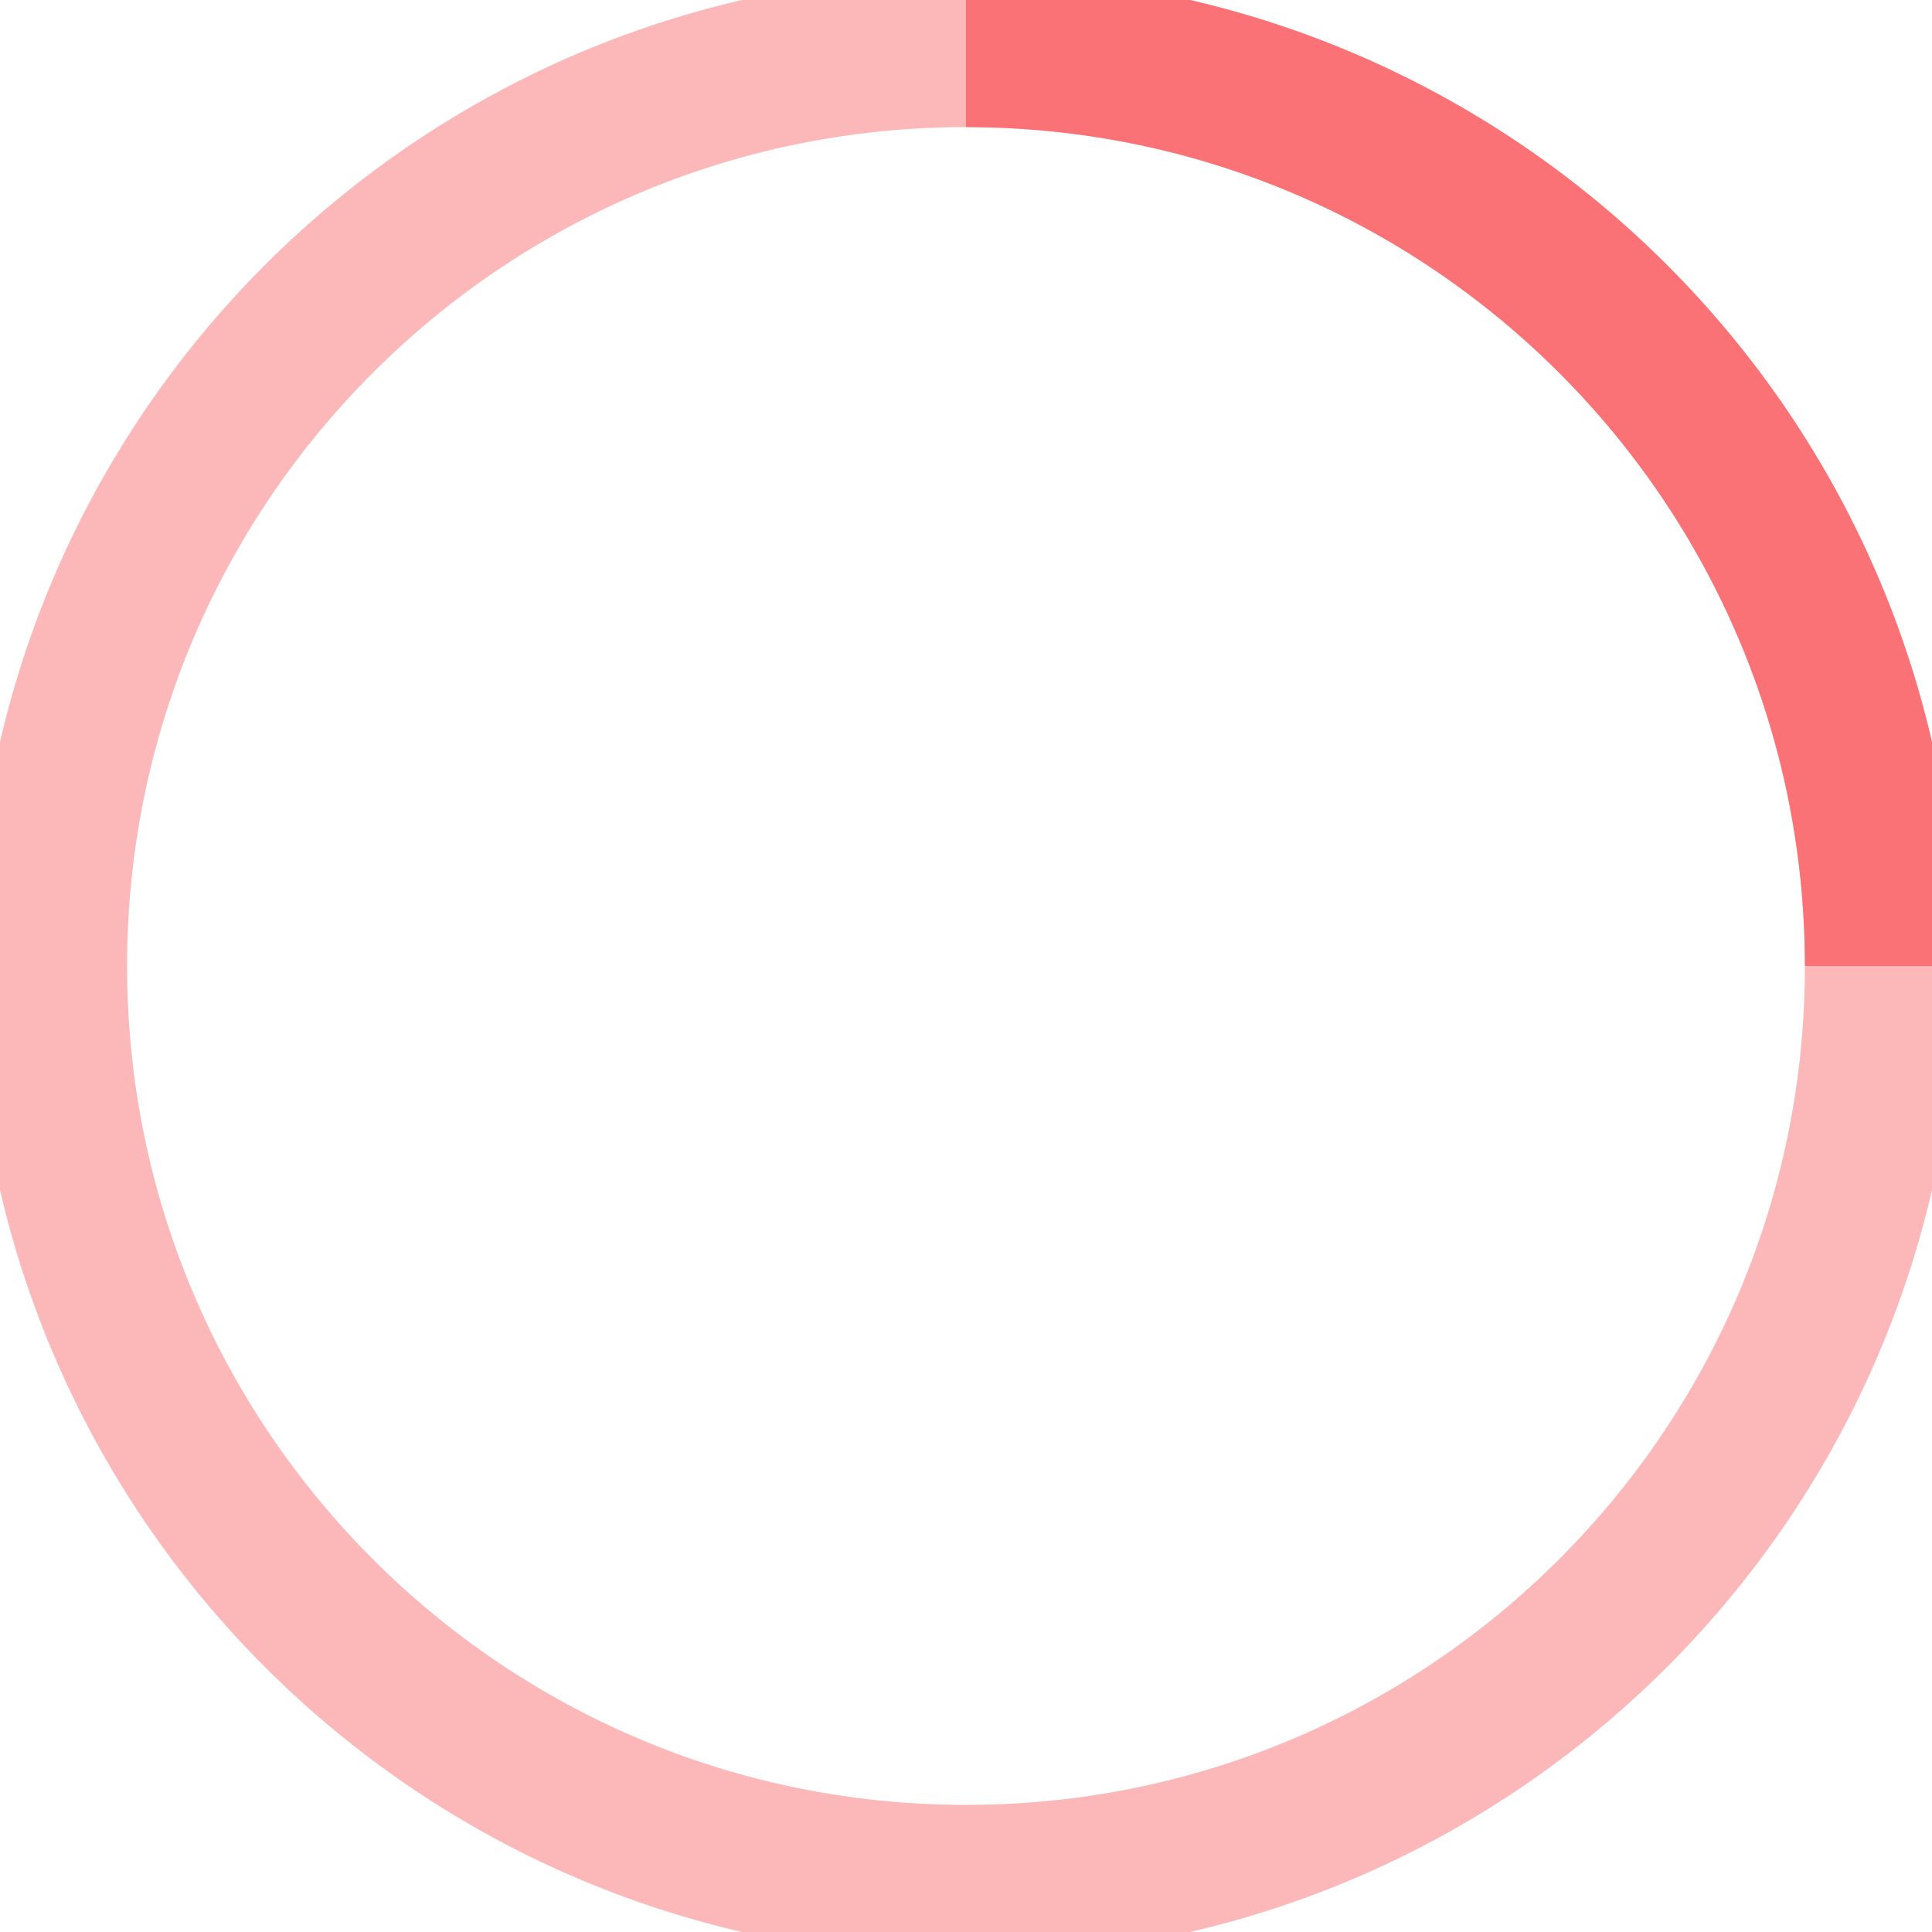
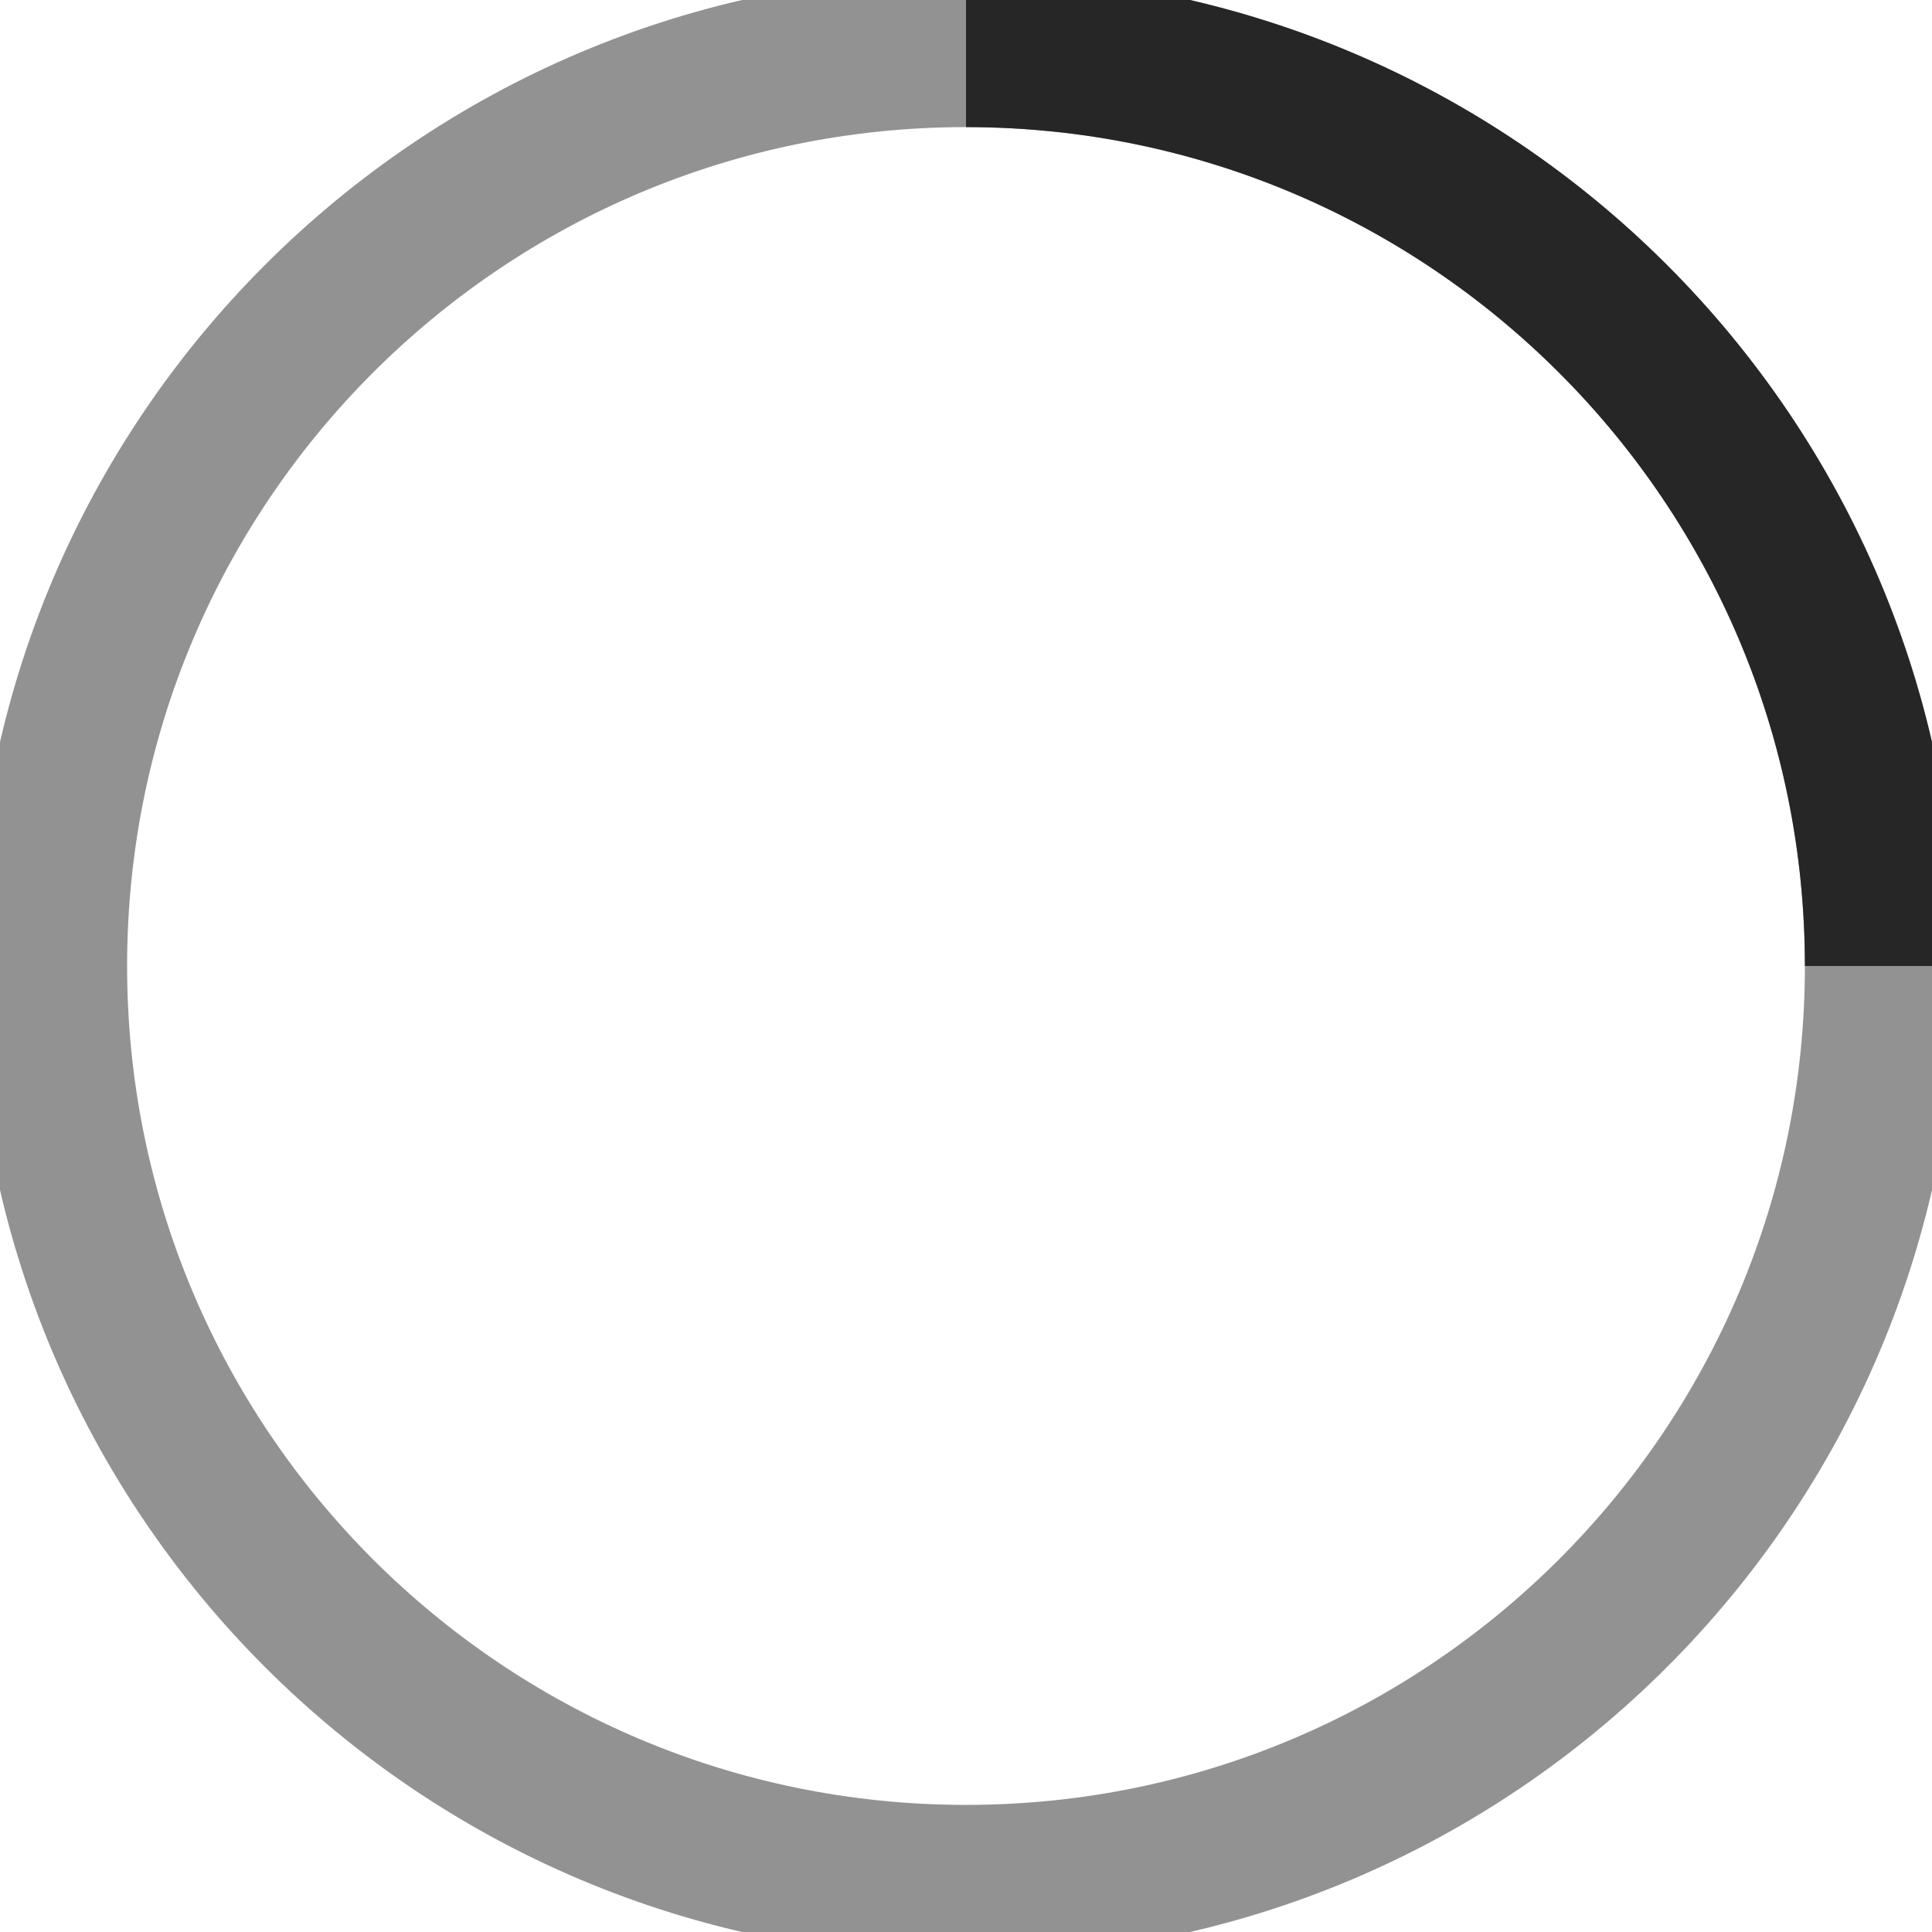
- <svg xmlns="http://www.w3.org/2000/svg" width="38" height="38" viewBox="0 0 38 38" stroke="#FA7275">
+ <svg xmlns="http://www.w3.org/2000/svg" width="38" height="38" viewBox="0 0 38 38" stroke="#262626">
  <g fill="none" fill-rule="evenodd">
    <g transform="translate(1 1)" stroke-width="3">
      <circle stroke-opacity=".5" cx="18" cy="18" r="18" />
      <path d="M36 18c0-9.94-8.06-18-18-18">
        <animateTransform attributeName="transform" type="rotate" from="0 18 18" to="360 18 18" dur=".7s" repeatCount="indefinite" />
      </path>
    </g>
  </g>
</svg>
